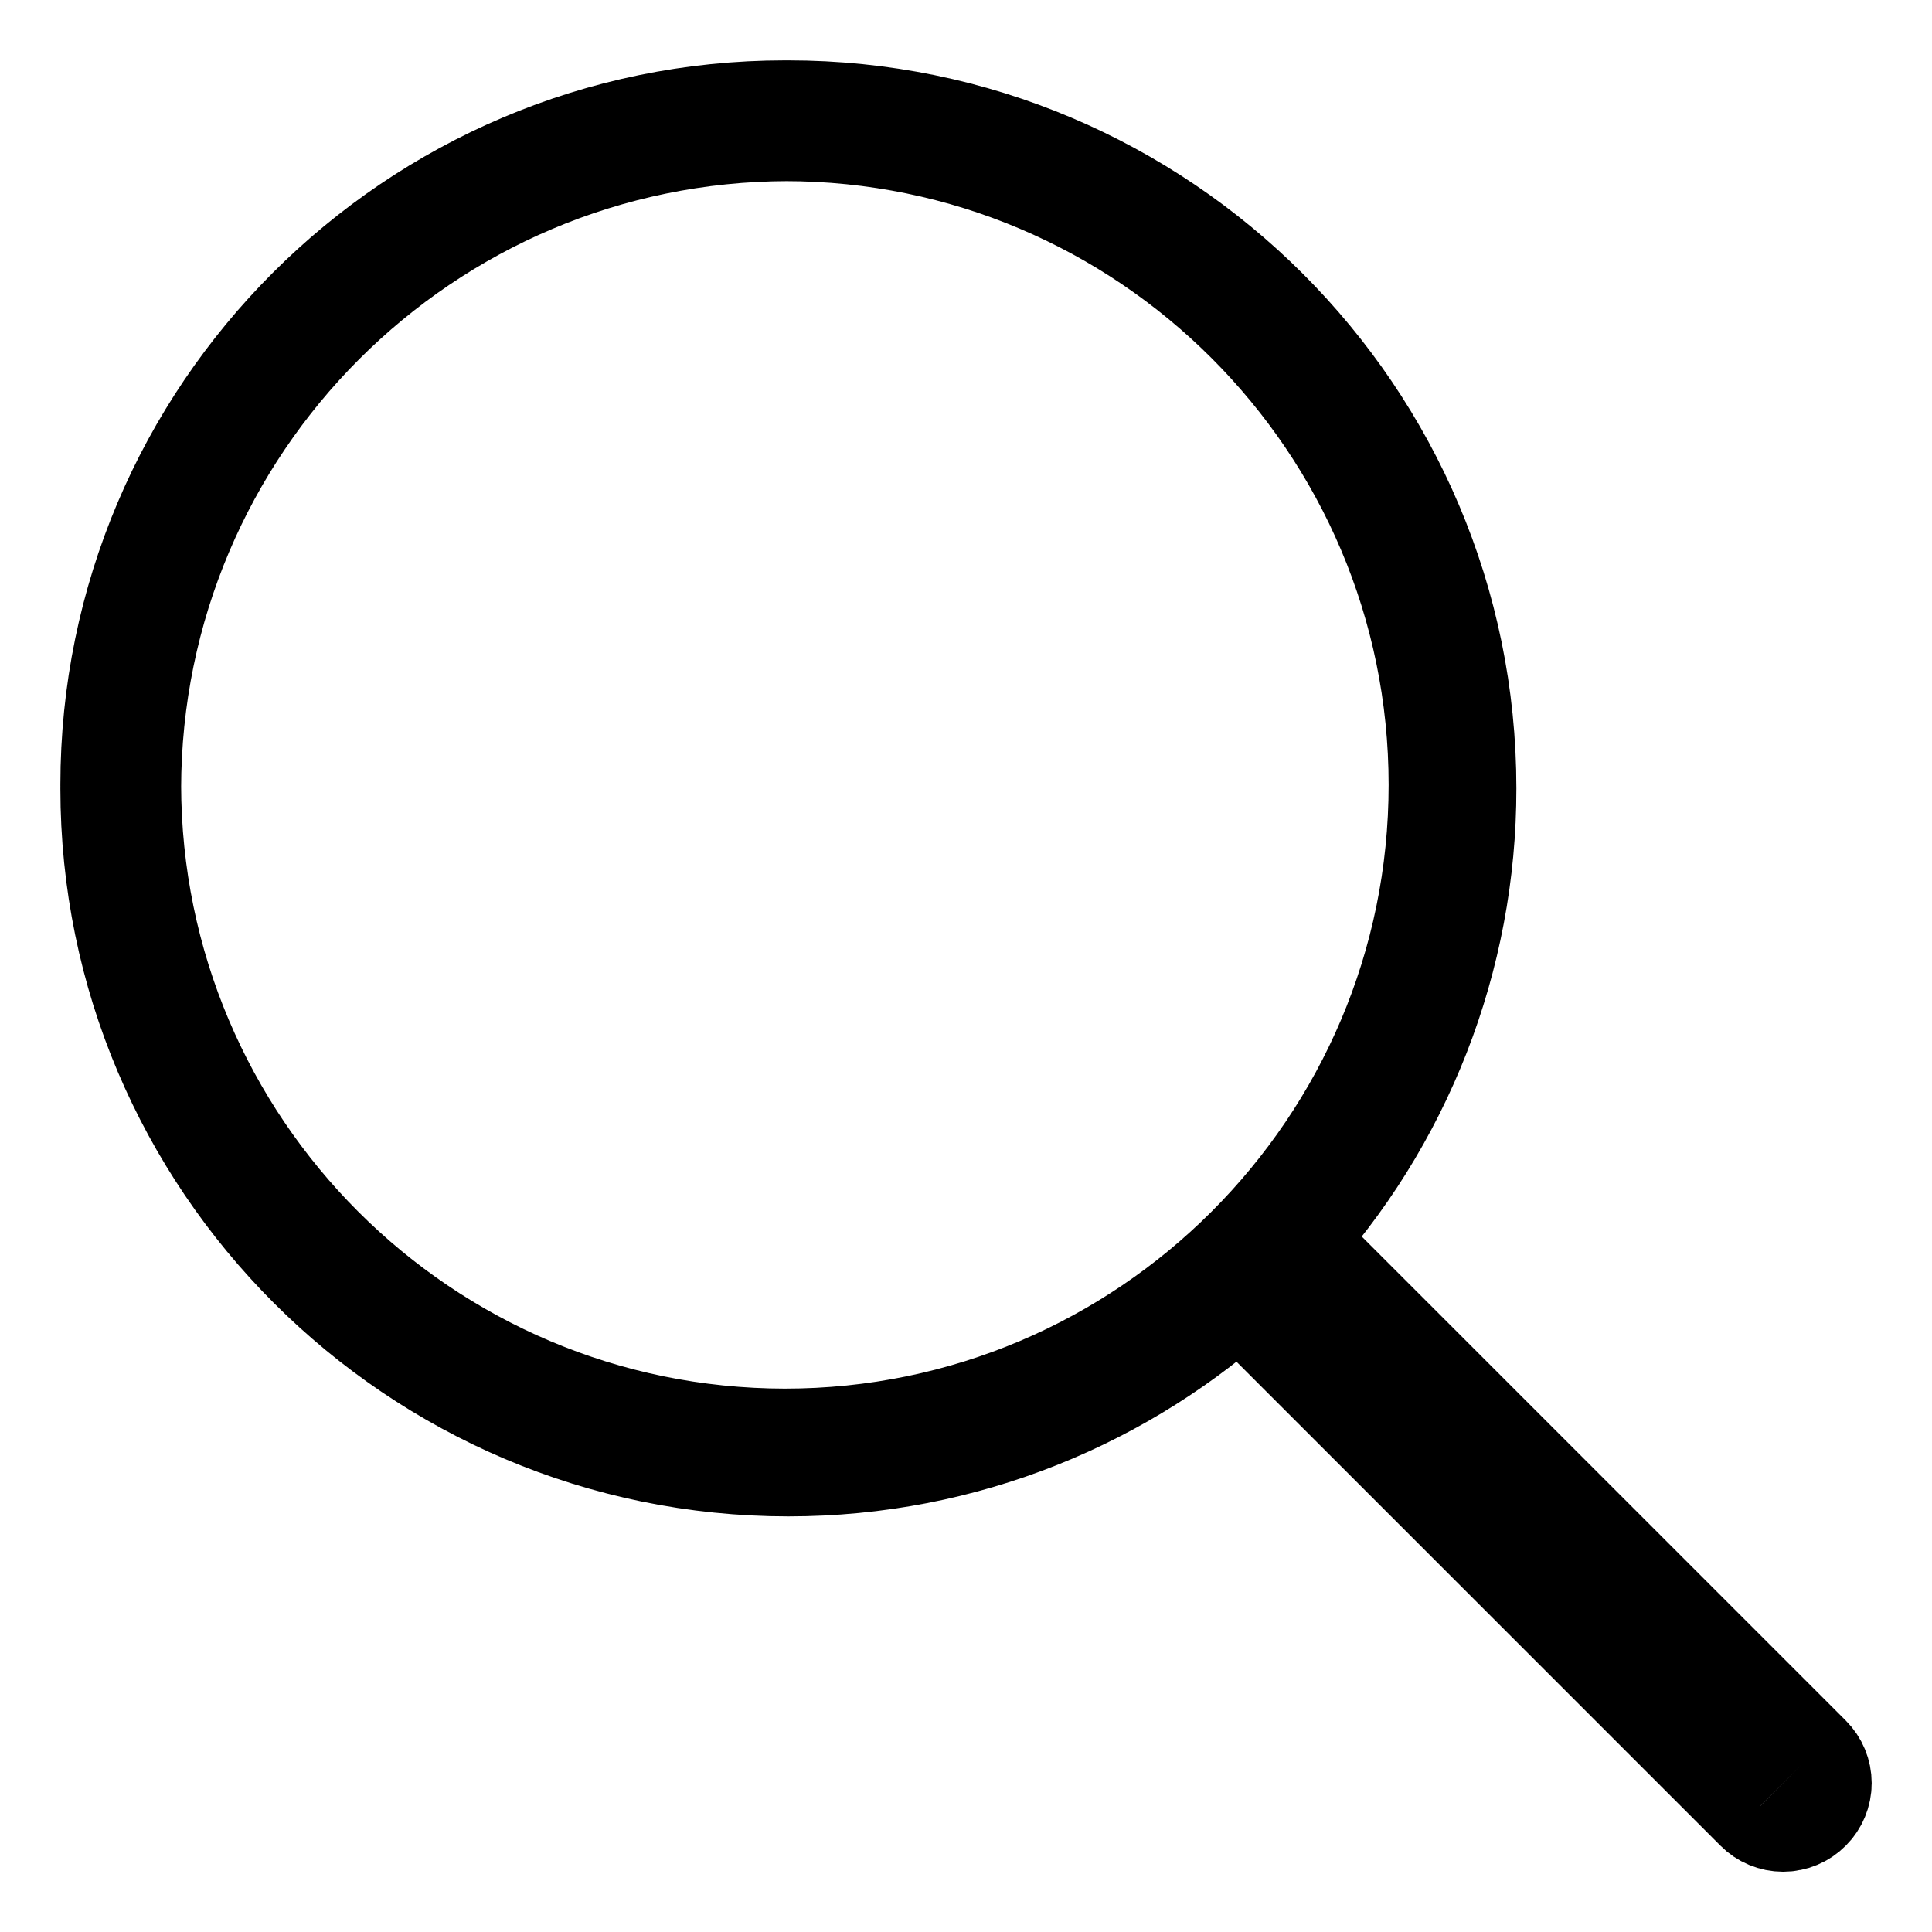
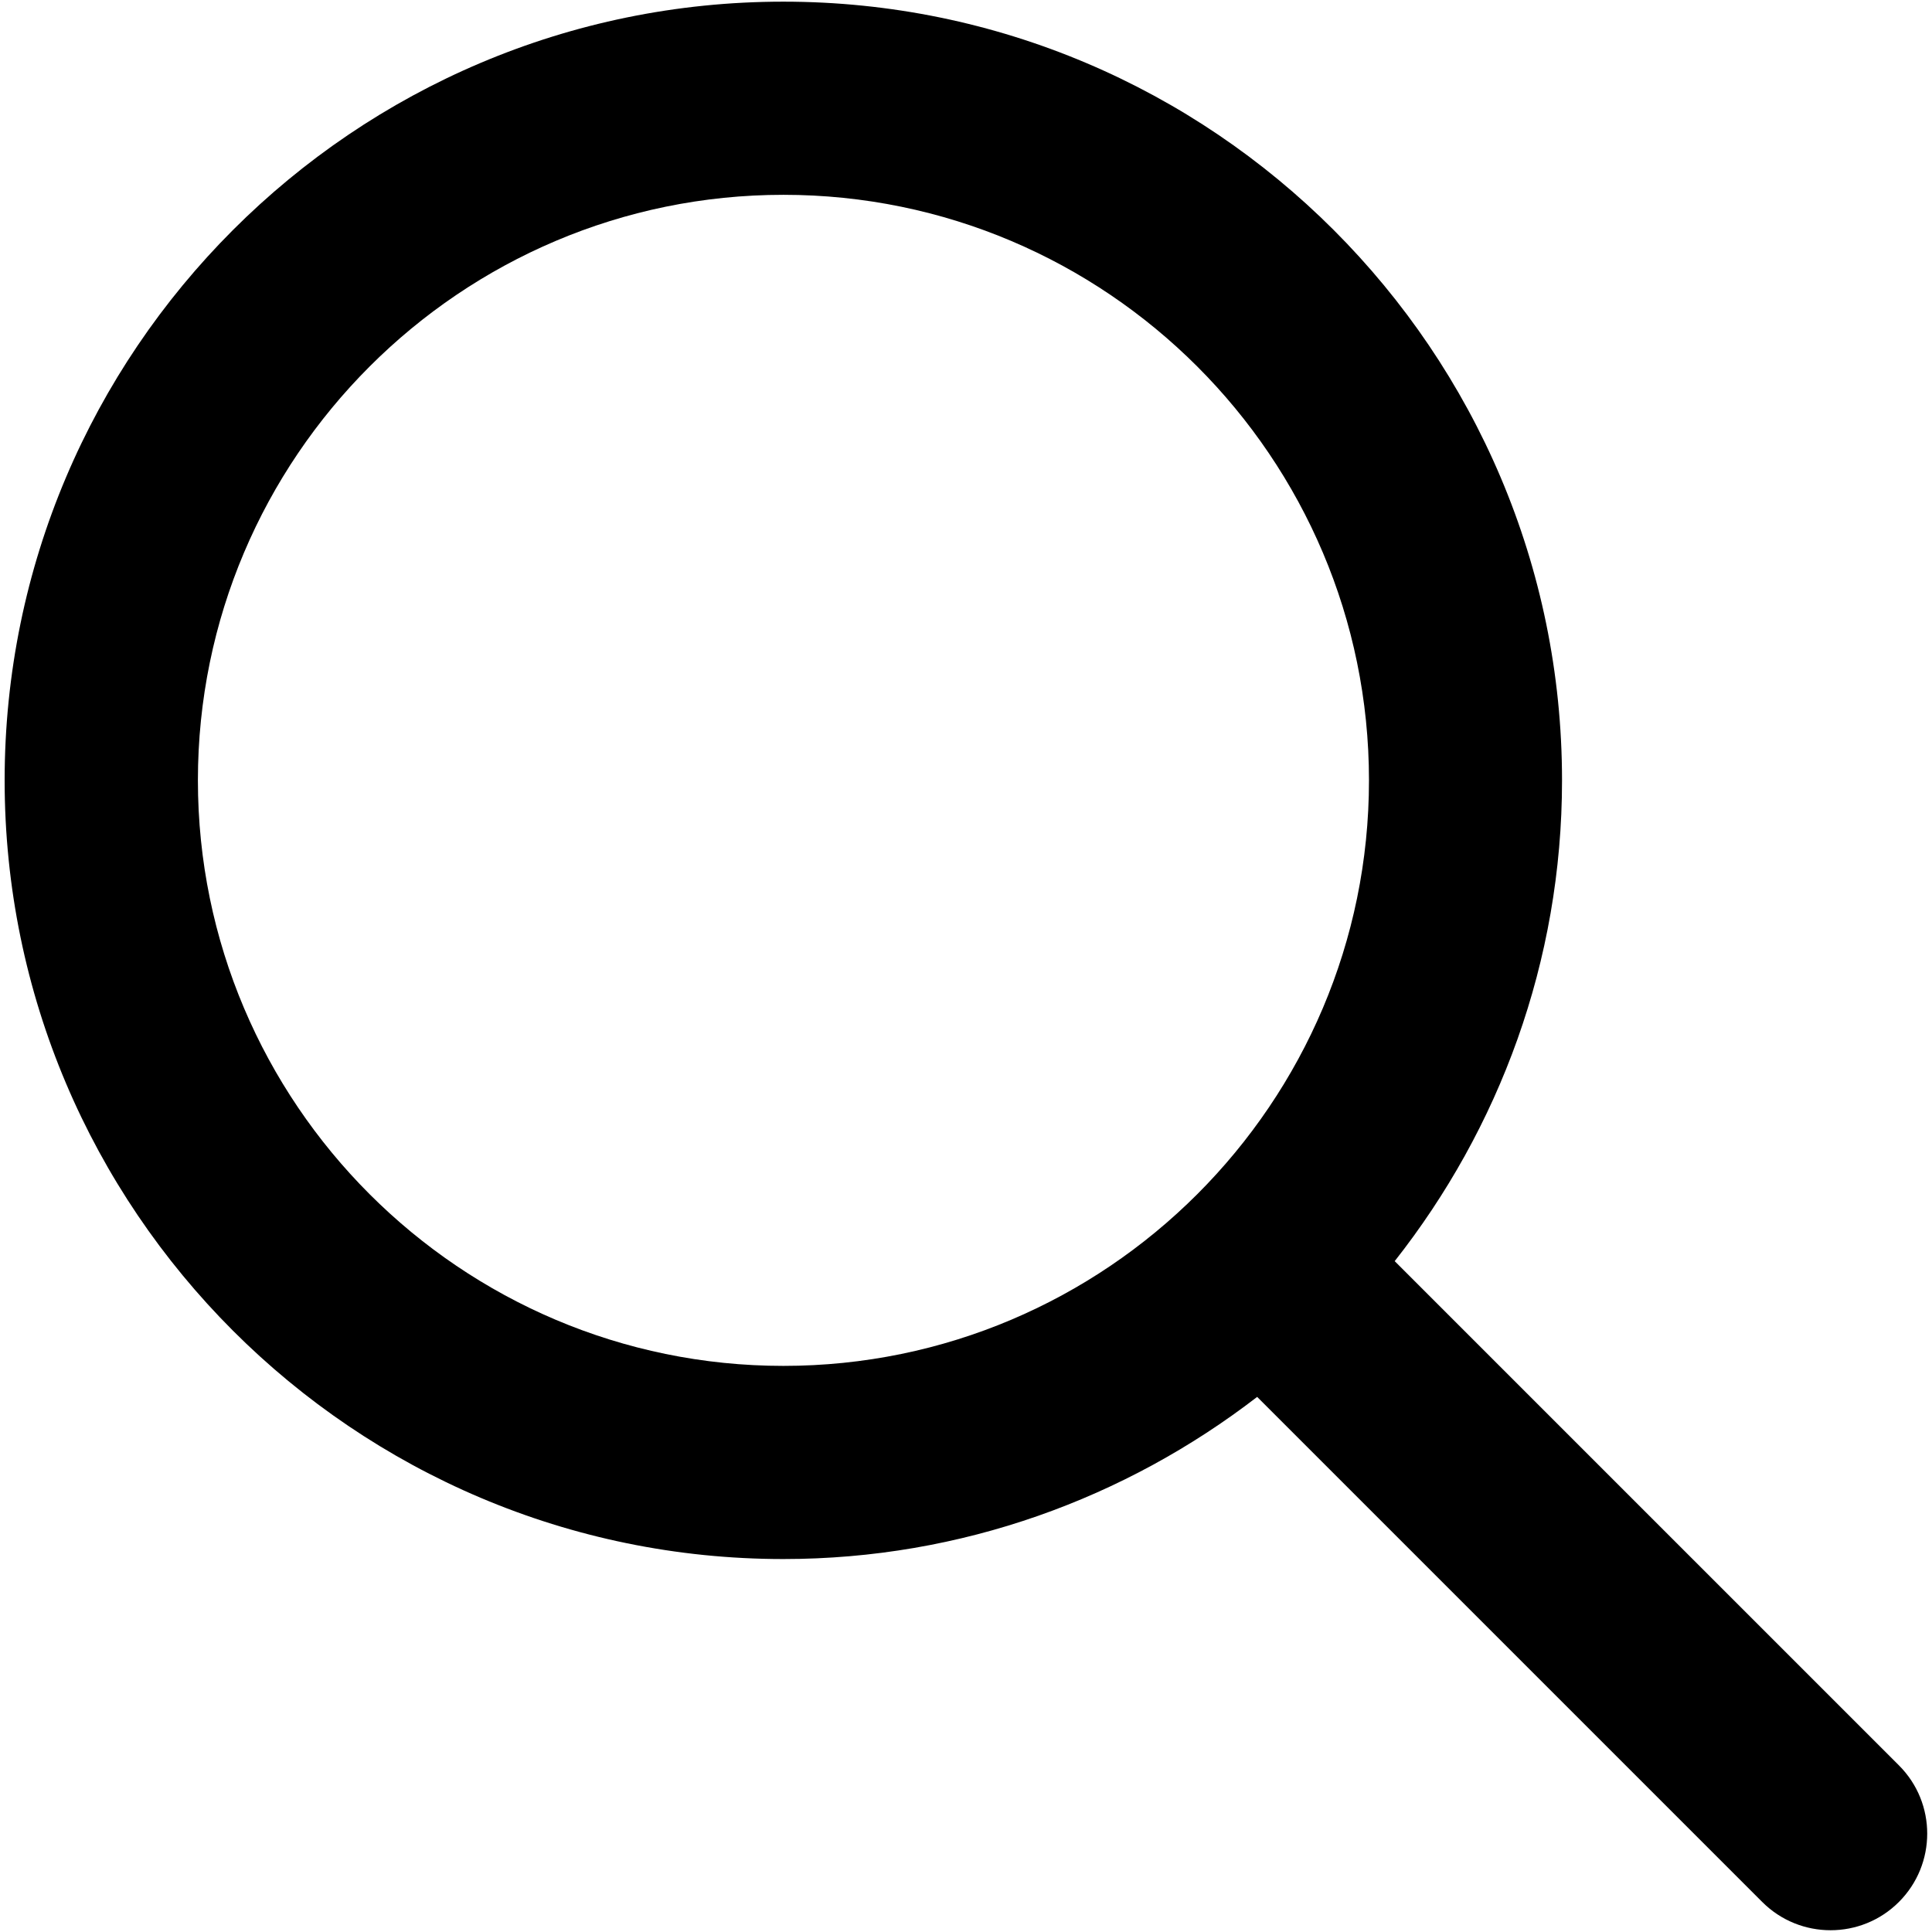
- <svg xmlns="http://www.w3.org/2000/svg" viewBox="0 0 16 16">
-   <path d="M1 6.5C1 3.467 3.467 1 6.5 1S12 3.467 12 6.5 9.533 12 6.5 12A5.506 5.506 0 011 6.5m13.932 8.102l-4.334-4.334a5.507 5.507 0 001.46-3.739C12.058 3.48 9.578 1 6.528 1A5.535 5.535 0 001 6.53c0 3.048 2.48 5.528 5.529 5.528 1.44 0 2.754-.554 3.739-1.46l4.334 4.334a.232.232 0 00.33 0 .233.233 0 000-.33" stroke="#000" fill="none" fill-rule="evenodd" />
+ <svg class="lexicon-icon lexicon-icon-search" focusable="false" alt="" viewBox="0 0 512 512">
+   <g>
+     <path class="lexicon-icon-outline" d="M503.254 467.861l-133.645-133.645c27.671-35.13 44.344-79.327 44.344-127.415 0-113.784-92.578-206.362-206.362-206.362s-206.362 92.578-206.362 206.362 92.578 206.362 206.362 206.362c47.268 0 90.735-16.146 125.572-42.969l133.851 133.851c5.002 5.002 11.554 7.488 18.106 7.488s13.104-2.486 18.106-7.488c10.004-10.003 10.004-26.209 0.029-36.183zM52.446 206.801c0-85.558 69.616-155.173 155.173-155.173s155.174 69.616 155.174 155.173-69.616 155.173-155.173 155.173-155.173-69.616-155.173-155.173z" />
+   </g>
</svg>
